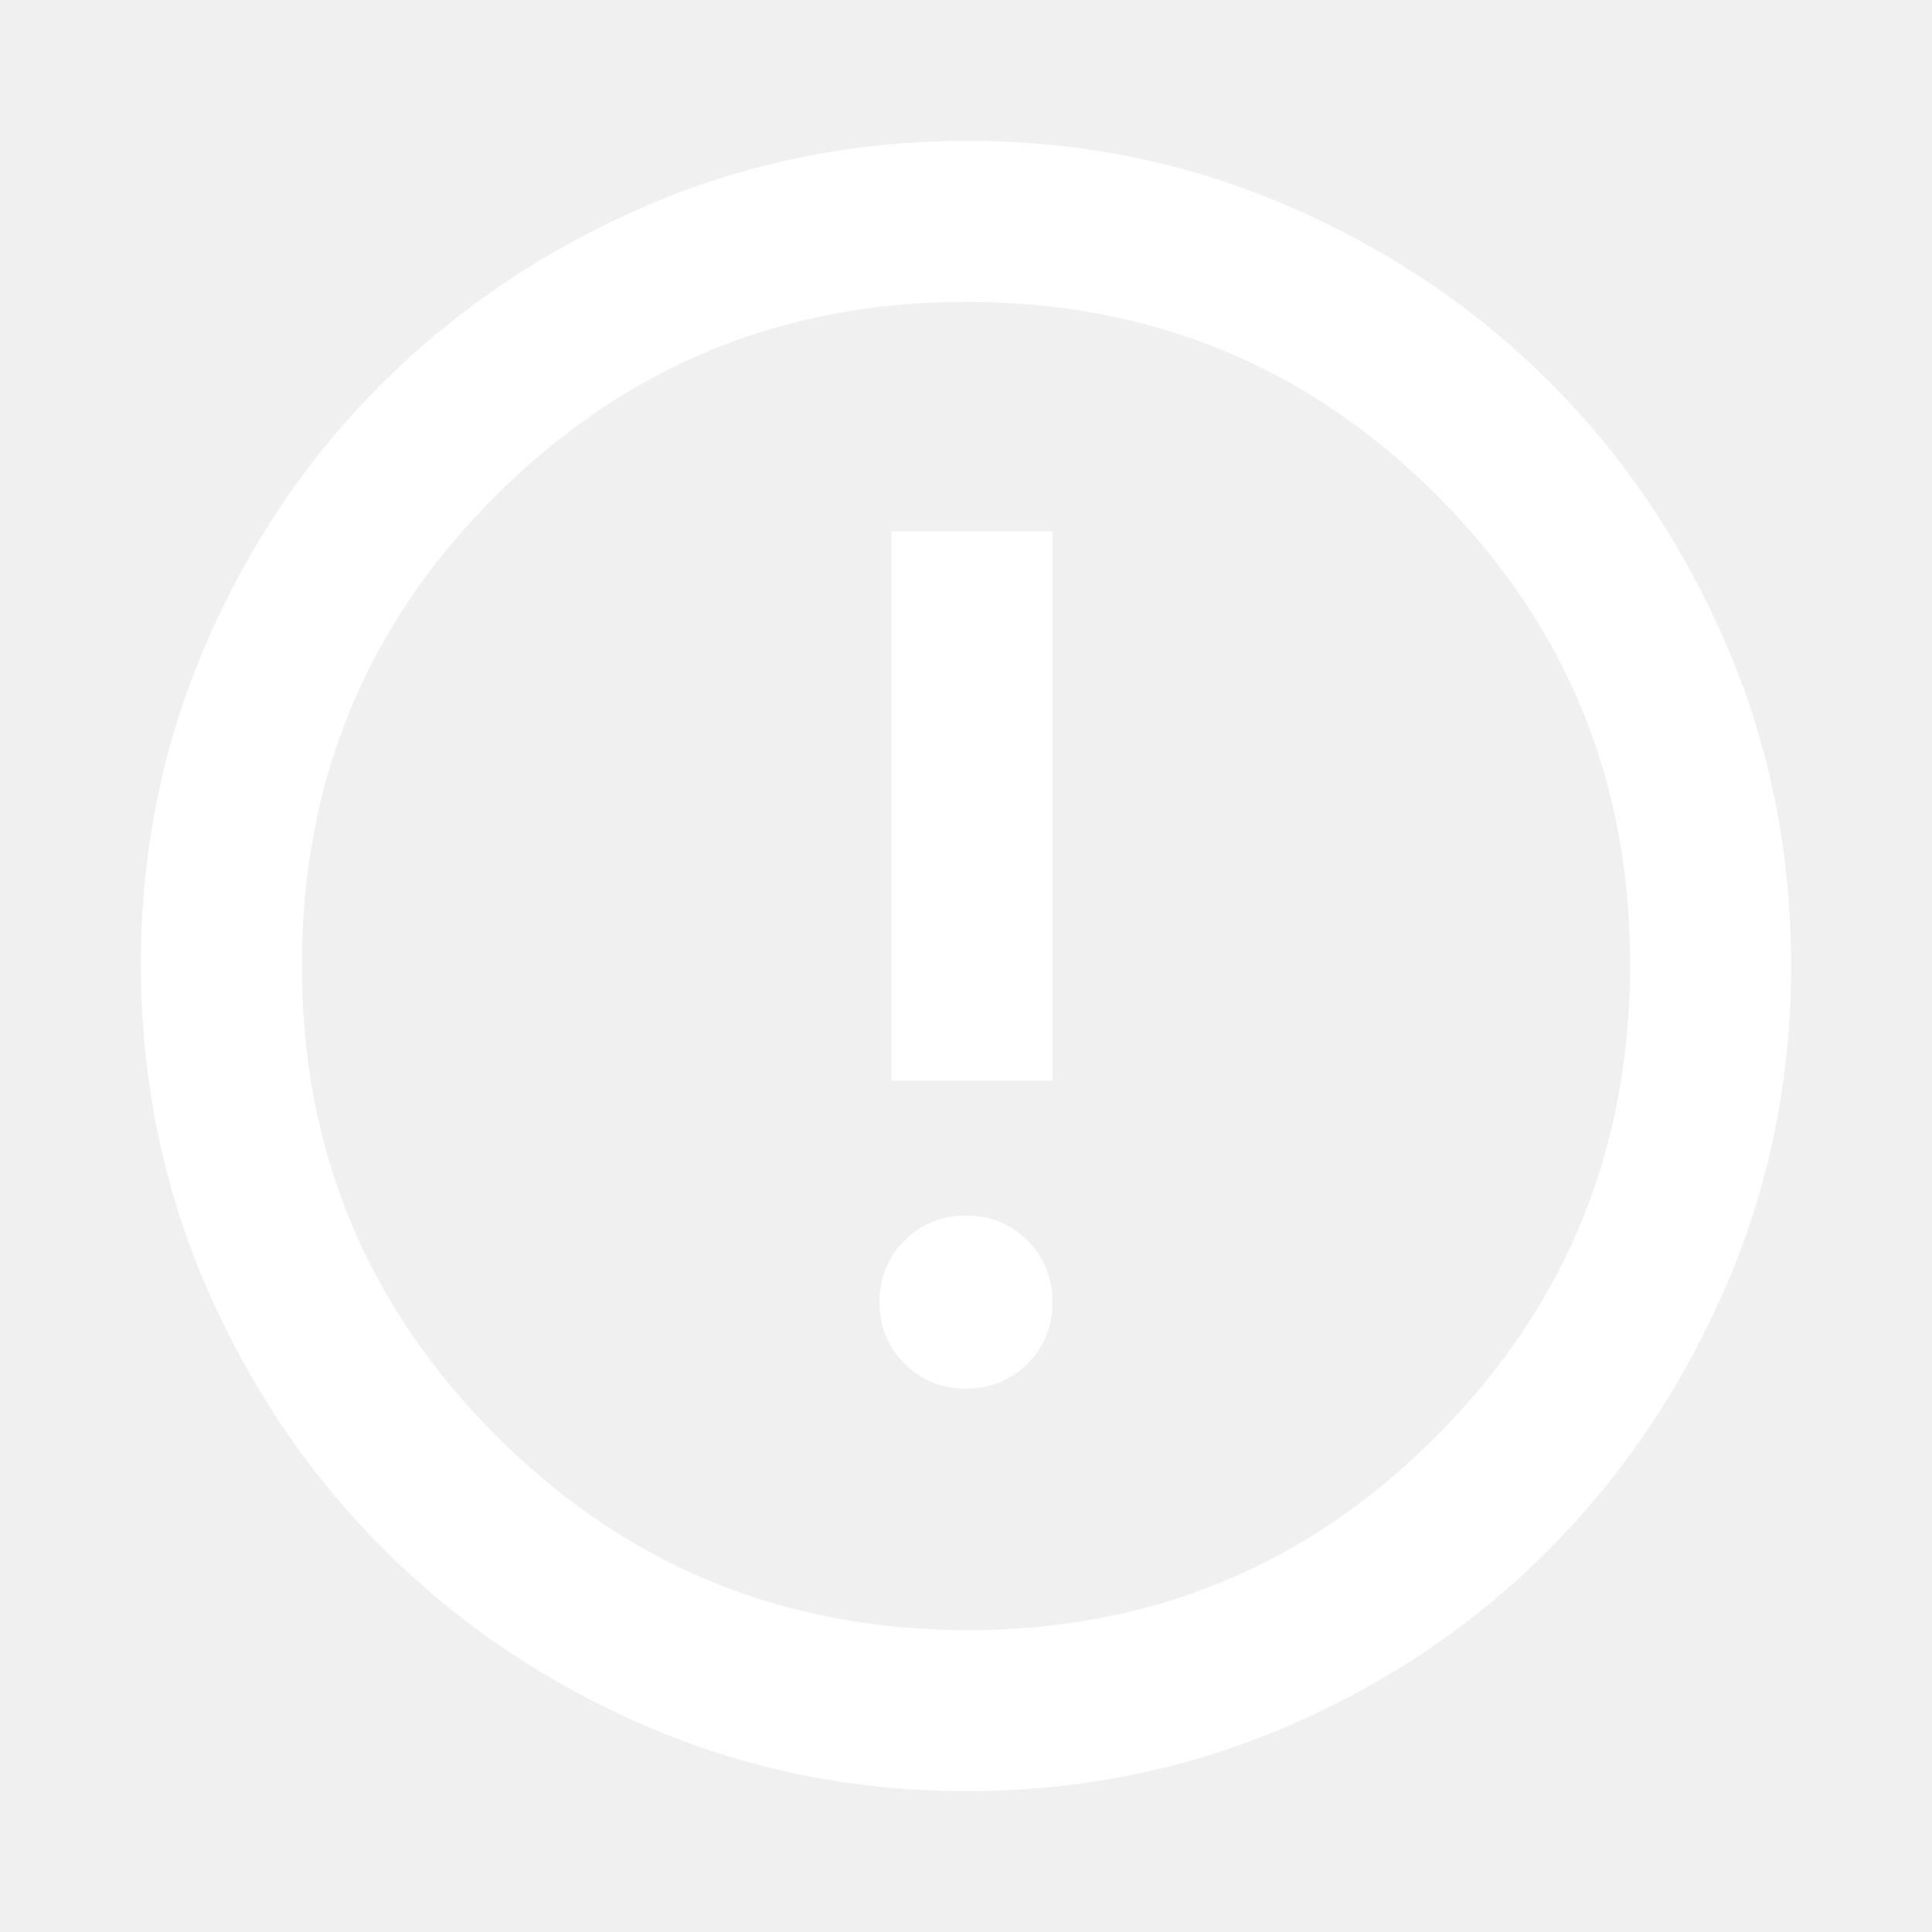
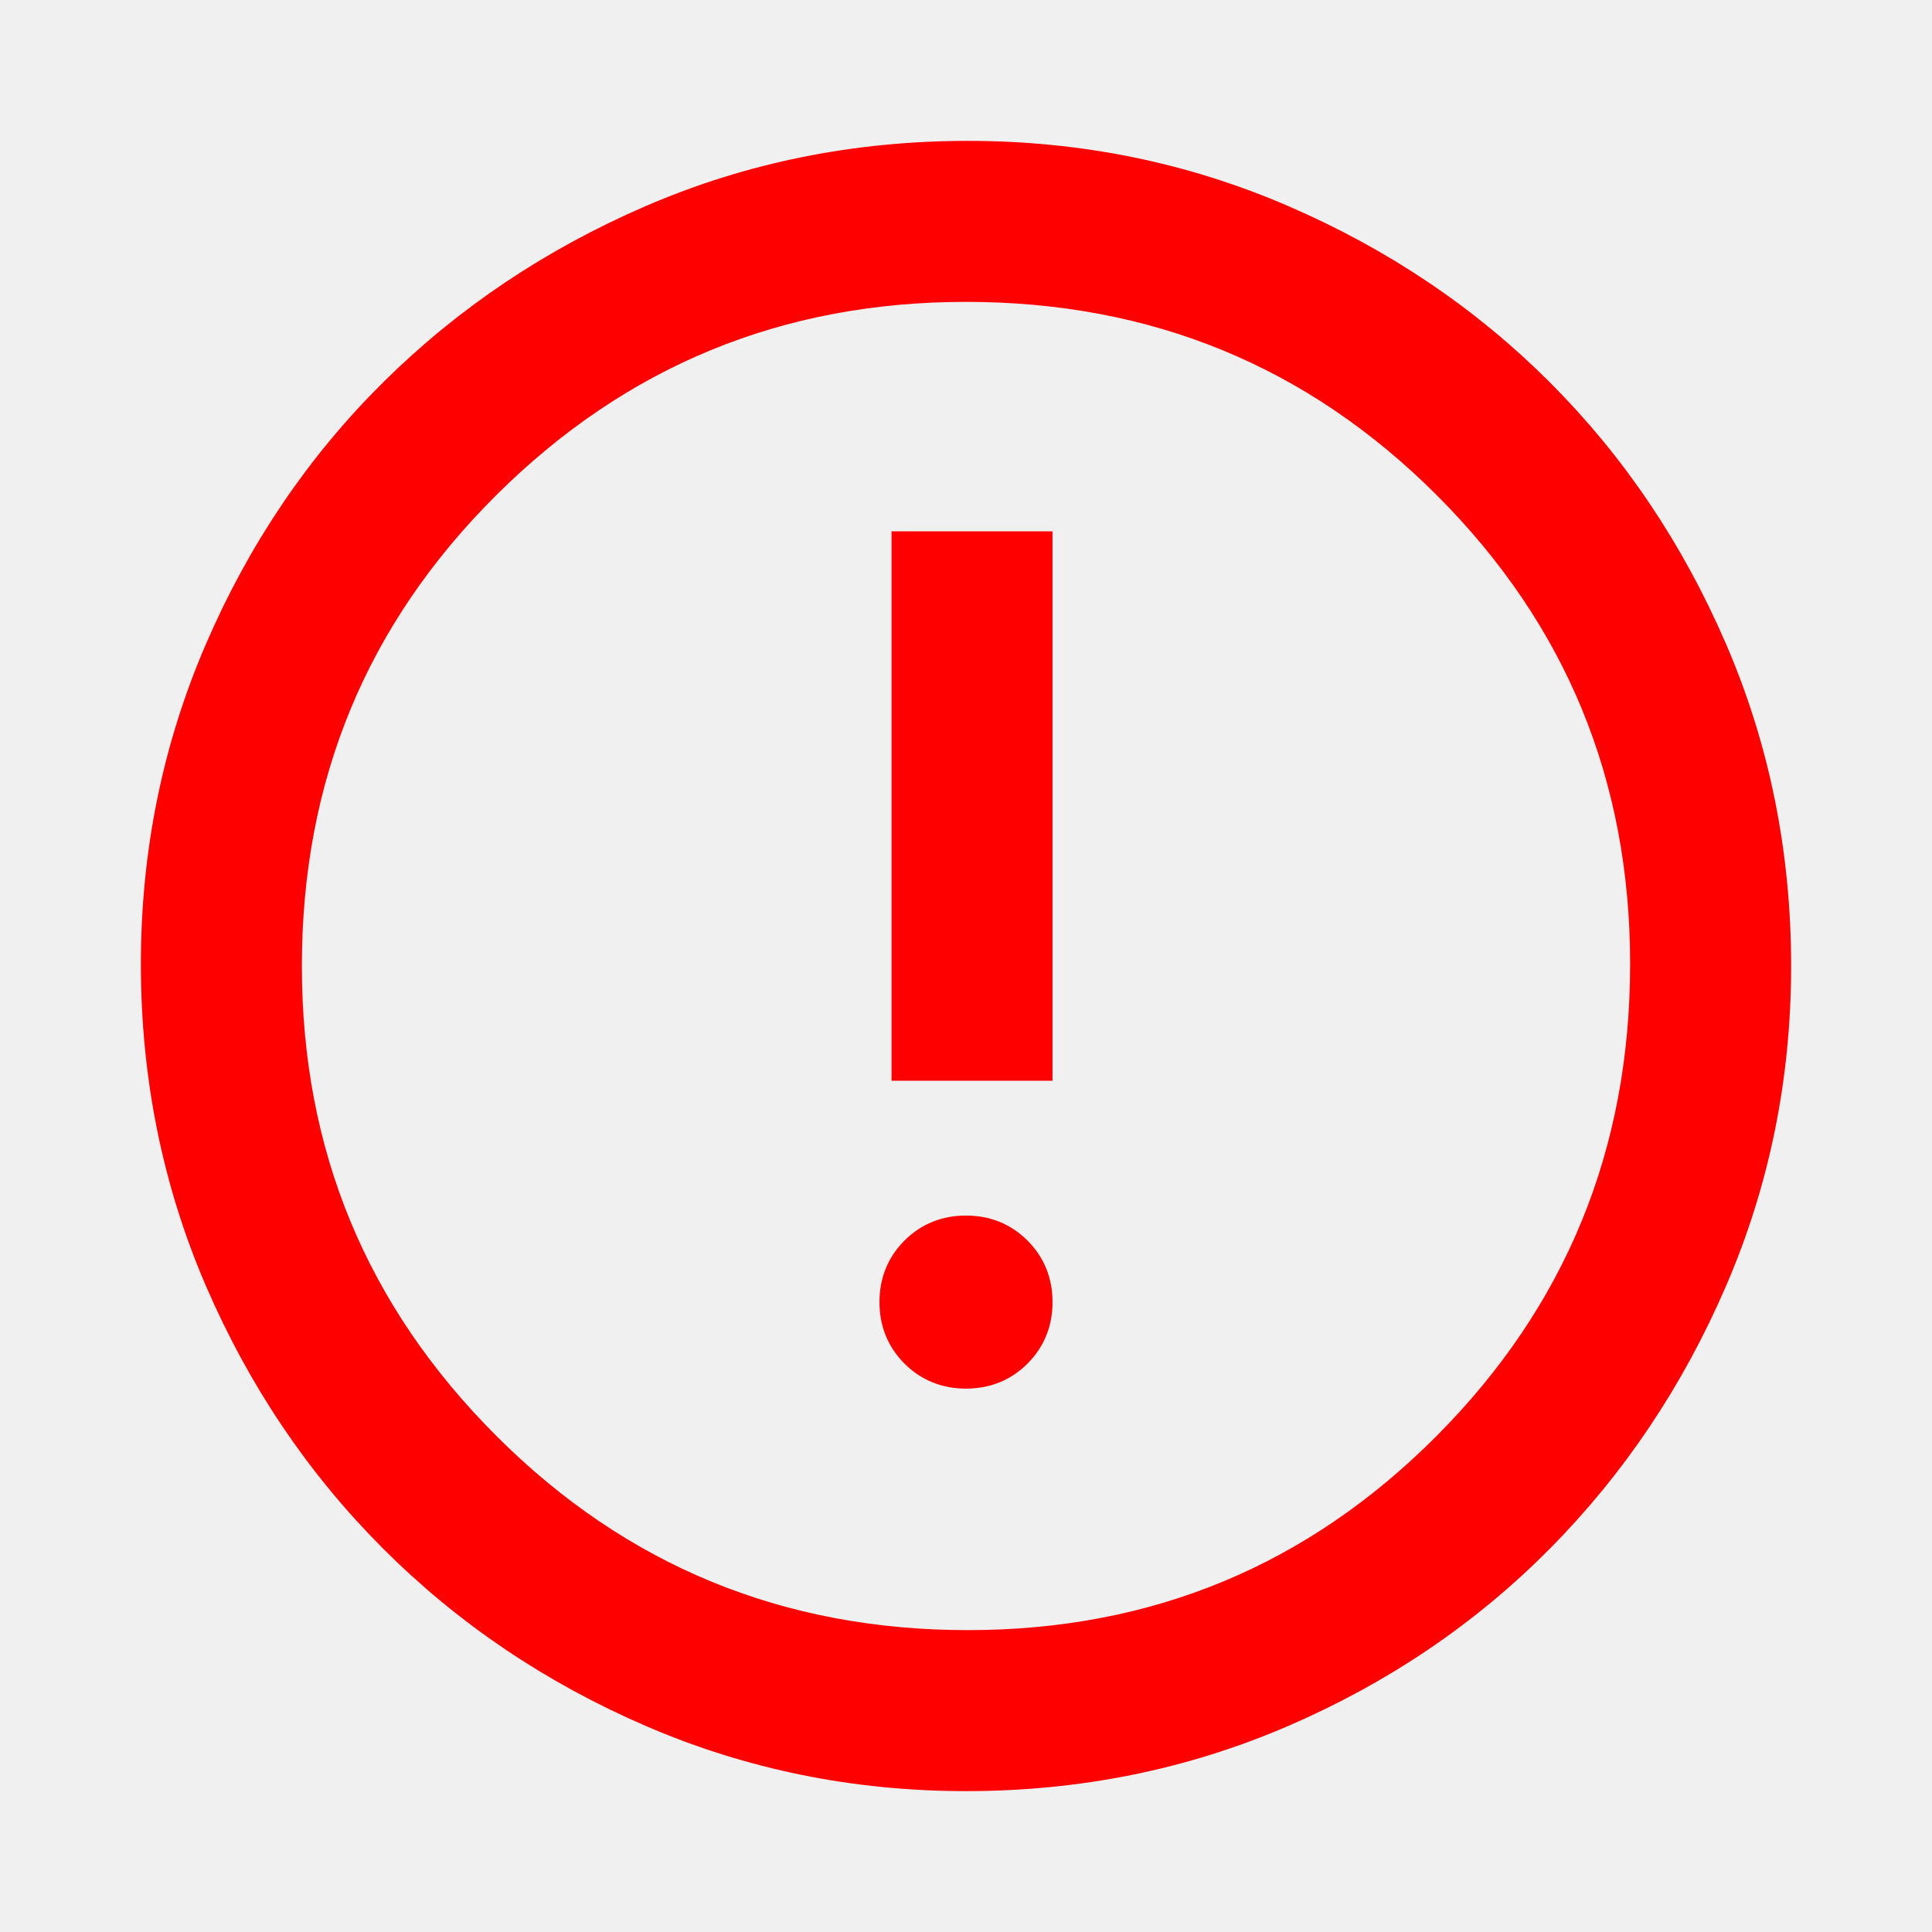
<svg xmlns="http://www.w3.org/2000/svg" height="48" width="48">
-   <path stroke="white" fill="white" d="M24 34q.7 0 1.175-.475.475-.475.475-1.175 0-.7-.475-1.175Q24.7 30.7 24 30.7q-.7 0-1.175.475-.475.475-.475 1.175 0 .7.475 1.175Q23.3 34 24 34Zm-1.35-7.65h3V13.7h-3ZM24 44q-4.1 0-7.75-1.575-3.65-1.575-6.375-4.3-2.725-2.725-4.3-6.375Q4 28.1 4 23.95q0-4.1 1.575-7.75 1.575-3.65 4.3-6.35 2.725-2.7 6.375-4.275Q19.9 4 24.05 4q4.1 0 7.75 1.575 3.65 1.575 6.35 4.275 2.7 2.7 4.275 6.35Q44 19.85 44 24q0 4.1-1.575 7.75-1.575 3.65-4.275 6.375t-6.35 4.3Q28.15 44 24 44Zm.05-3q7.05 0 12-4.975T41 23.95q0-7.05-4.95-12T24 7q-7.05 0-12.025 4.95Q7 16.9 7 24q0 7.05 4.975 12.025Q16.95 41 24.05 41ZM24 24Z" />
+   <path stroke="red" fill="red" d="M24 34q.7 0 1.175-.475.475-.475.475-1.175 0-.7-.475-1.175Q24.7 30.7 24 30.7q-.7 0-1.175.475-.475.475-.475 1.175 0 .7.475 1.175Q23.3 34 24 34Zm-1.35-7.65h3V13.7h-3ZM24 44q-4.1 0-7.75-1.575-3.65-1.575-6.375-4.3-2.725-2.725-4.3-6.375Q4 28.1 4 23.95q0-4.1 1.575-7.75 1.575-3.65 4.3-6.35 2.725-2.7 6.375-4.275Q19.9 4 24.05 4q4.1 0 7.75 1.575 3.65 1.575 6.35 4.275 2.7 2.7 4.275 6.35Q44 19.85 44 24q0 4.1-1.575 7.75-1.575 3.65-4.275 6.375t-6.35 4.3Q28.15 44 24 44Zm.05-3q7.05 0 12-4.975T41 23.95q0-7.05-4.95-12T24 7q-7.05 0-12.025 4.95Q7 16.9 7 24q0 7.05 4.975 12.025Q16.95 41 24.05 41ZM24 24Z" />
</svg>
